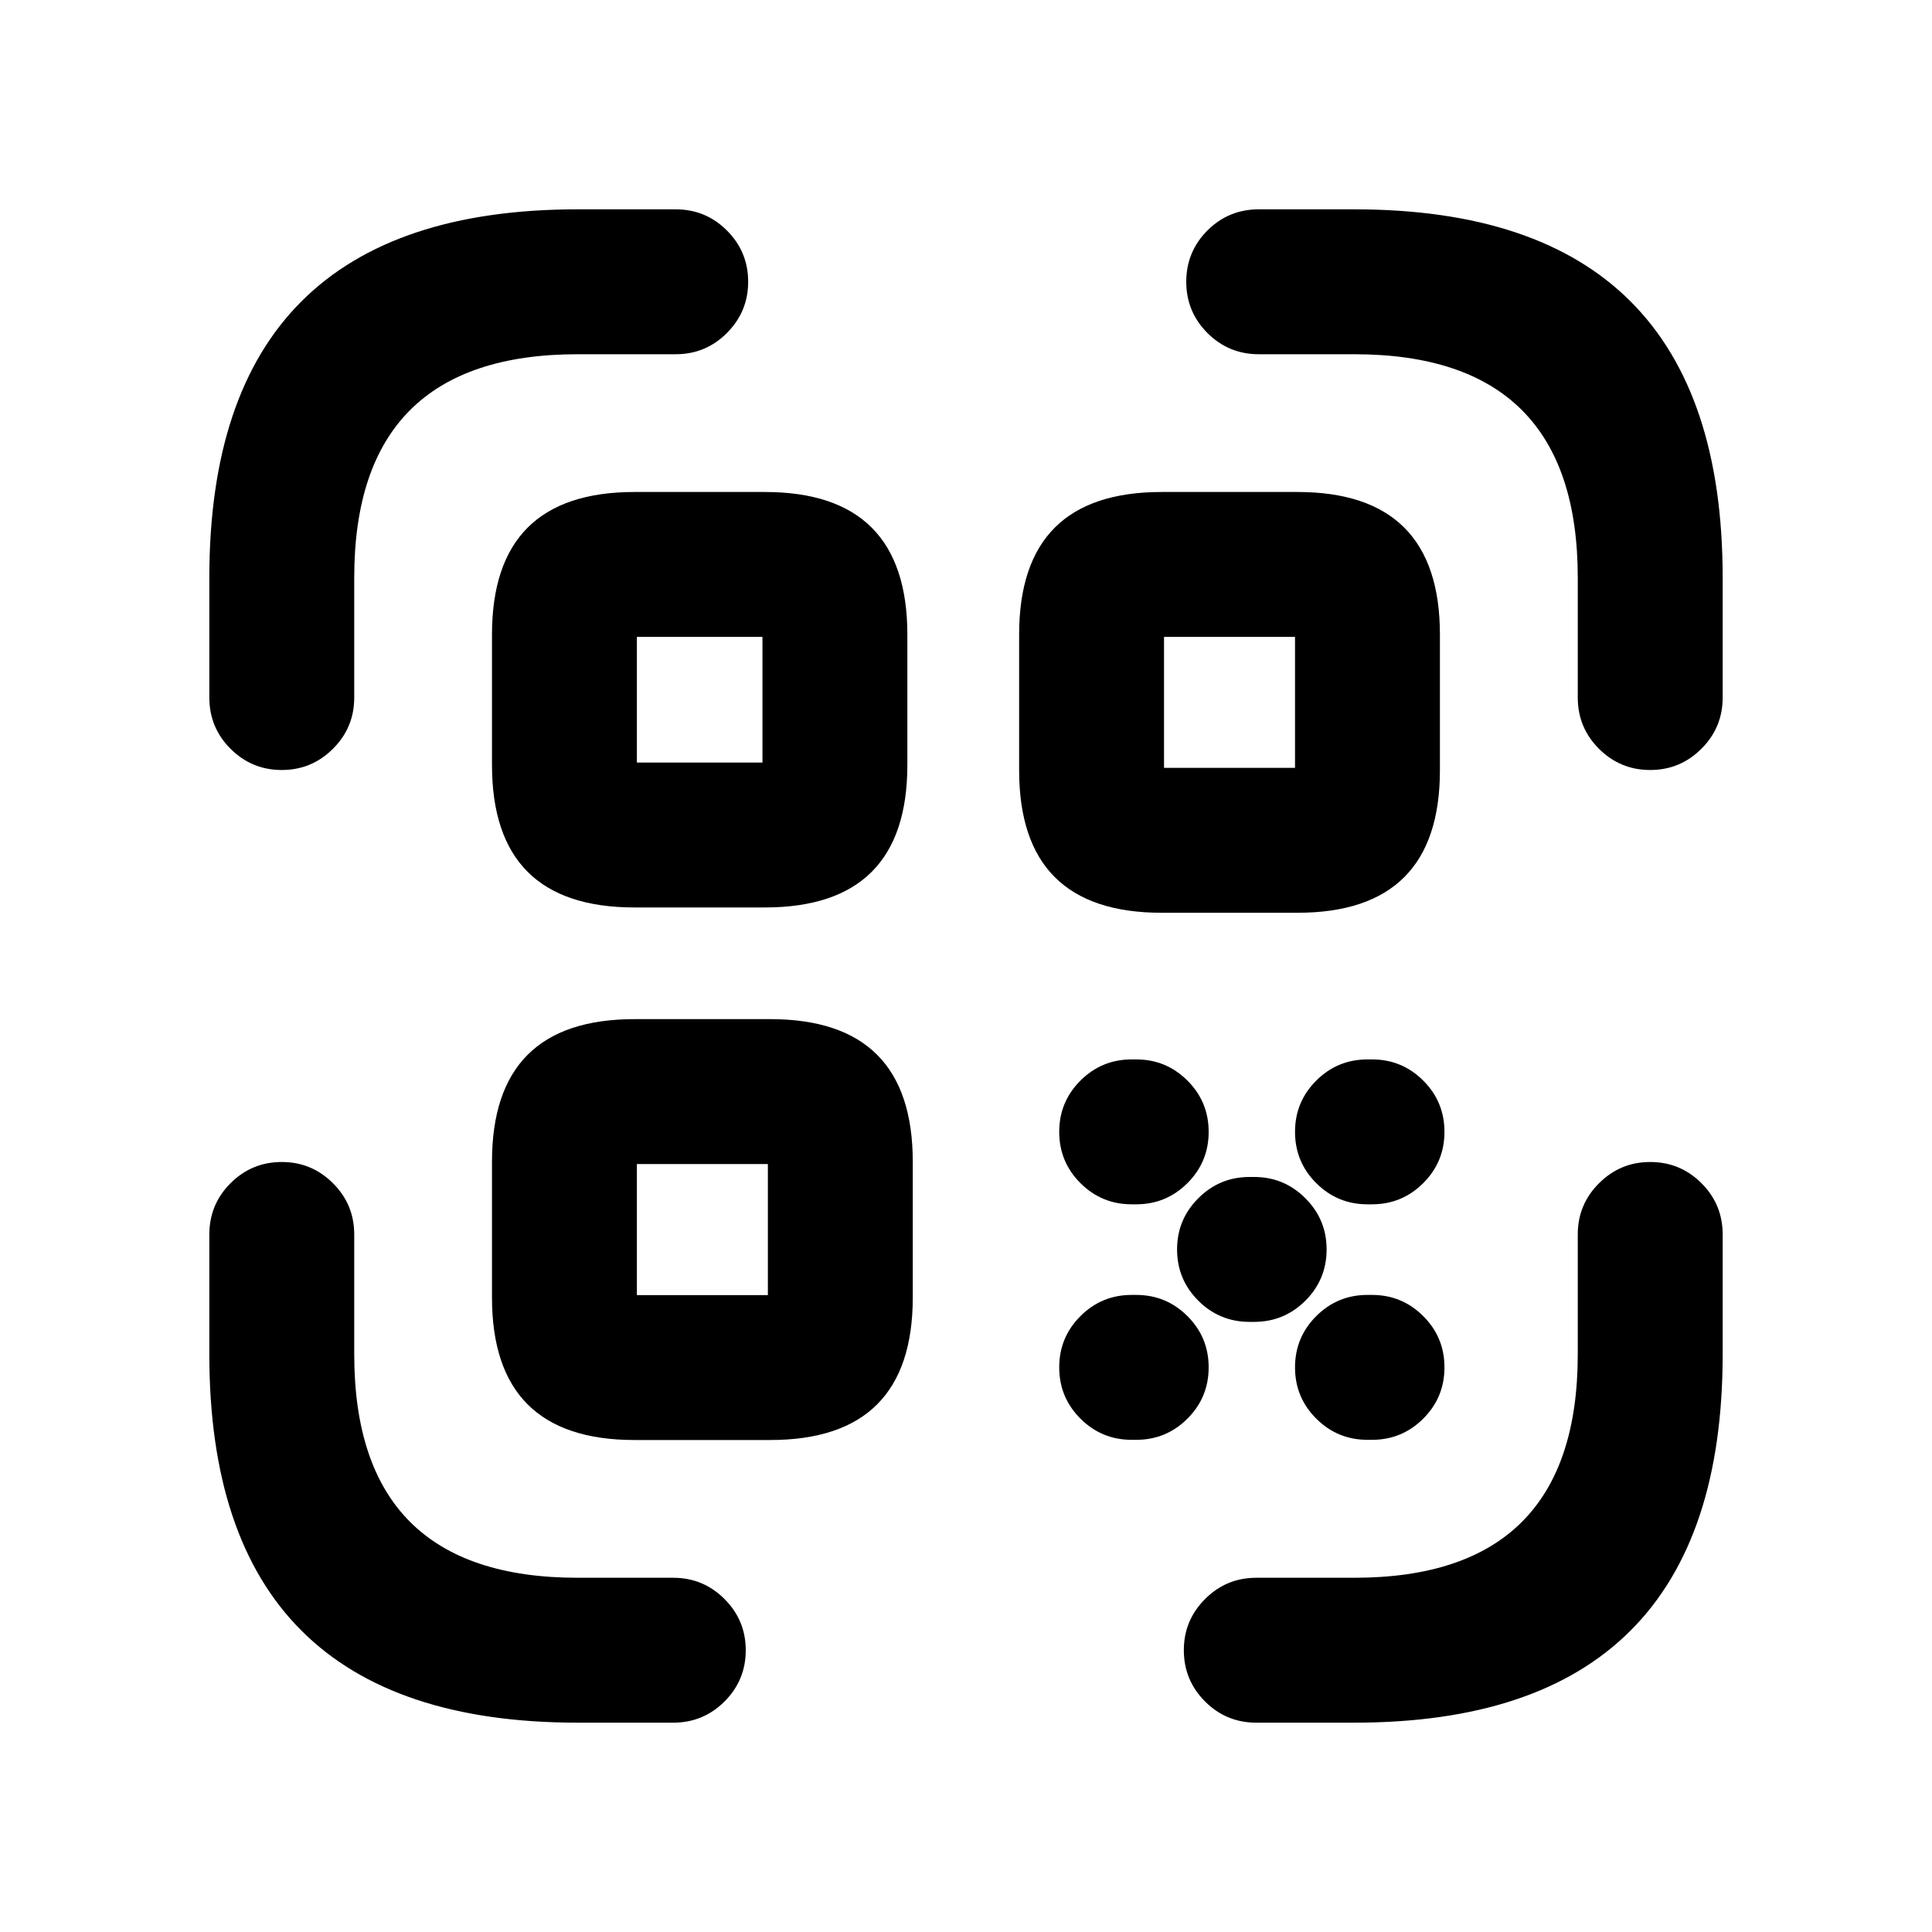
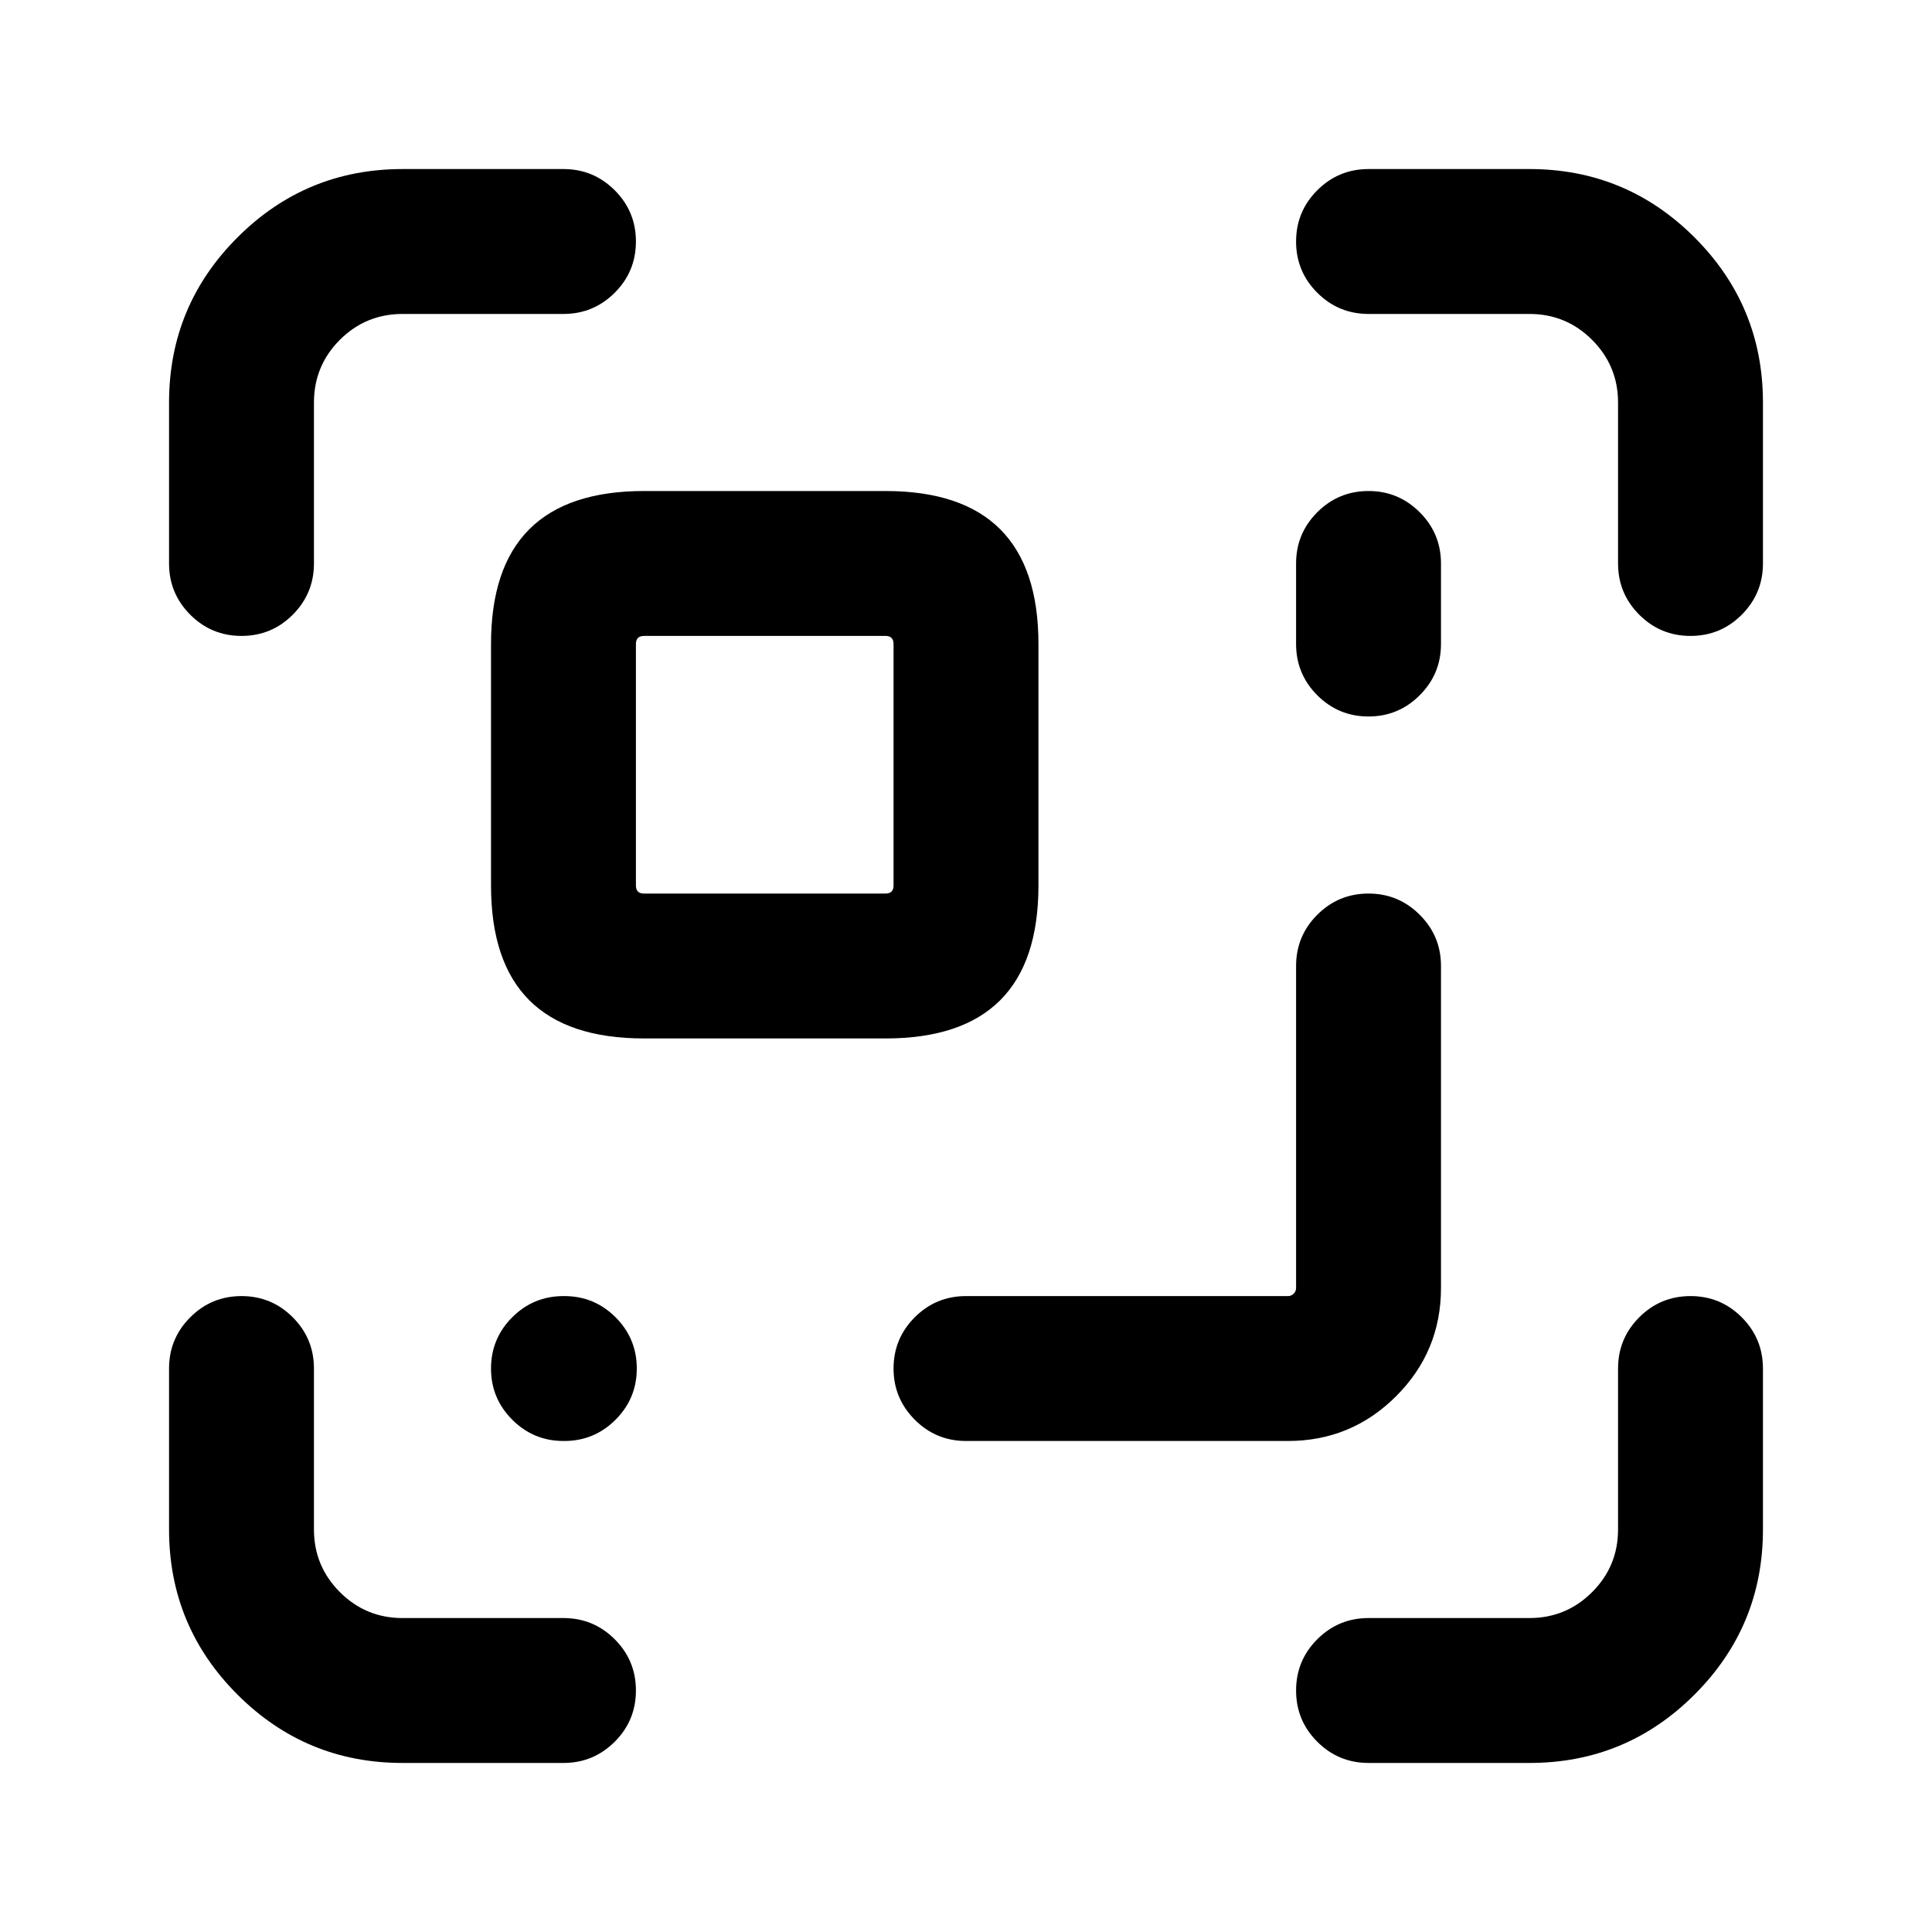
<svg xmlns="http://www.w3.org/2000/svg" viewBox="0 0 20 20">
  <defs />
-   <path fill="currentColor" d="M11.762,12.467 L11.715,12.467 Q11.404,12.467 11.184,12.247 Q10.965,12.028 10.965,11.717 Q10.965,11.406 11.184,11.187 Q11.404,10.967 11.715,10.967 L11.762,10.967 Q12.073,10.967 12.293,11.187 Q12.512,11.406 12.512,11.717 Q12.512,12.028 12.293,12.247 Q12.073,12.467 11.762,12.467 Z" />
-   <path fill="currentColor" d="M12.983,13.684 L12.935,13.684 Q12.625,13.684 12.405,13.465 Q12.185,13.245 12.185,12.934 Q12.185,12.624 12.405,12.404 Q12.625,12.184 12.935,12.184 L12.983,12.184 Q13.293,12.184 13.513,12.404 Q13.733,12.624 13.733,12.934 Q13.733,13.245 13.513,13.465 Q13.293,13.684 12.983,13.684 Z" />
-   <path fill="currentColor" d="M14.203,12.467 L14.156,12.467 Q13.845,12.467 13.625,12.247 Q13.406,12.028 13.406,11.717 Q13.406,11.406 13.625,11.187 Q13.845,10.967 14.156,10.967 L14.203,10.967 Q14.514,10.967 14.734,11.187 Q14.953,11.406 14.953,11.717 Q14.953,12.028 14.734,12.247 Q14.514,12.467 14.203,12.467 Z" />
-   <path fill="currentColor" d="M14.203,14.905 L14.156,14.905 Q13.845,14.905 13.625,14.685 Q13.406,14.466 13.406,14.155 Q13.406,13.844 13.625,13.625 Q13.845,13.405 14.156,13.405 L14.203,13.405 Q14.514,13.405 14.734,13.625 Q14.953,13.844 14.953,14.155 Q14.953,14.466 14.734,14.685 Q14.514,14.905 14.203,14.905 Z" />
-   <path fill="currentColor" d="M11.762,14.905 L11.715,14.905 Q11.404,14.905 11.184,14.685 Q10.965,14.466 10.965,14.155 Q10.965,13.844 11.184,13.625 Q11.404,13.405 11.715,13.405 L11.762,13.405 Q12.073,13.405 12.293,13.625 Q12.512,13.844 12.512,14.155 Q12.512,14.466 12.293,14.685 Q12.073,14.905 11.762,14.905 Z" />
-   <path fill="currentColor" d="M12.026,5.093 L13.43,5.093 Q14.906,5.093 14.906,6.569 L14.906,7.973 Q14.906,9.449 13.43,9.449 L12.026,9.449 Q10.55,9.449 10.55,7.973 L10.55,6.569 Q10.55,5.093 12.026,5.093 Z M12.05,6.593 L12.05,7.949 L13.406,7.949 L13.406,6.593 L12.05,6.593 Z" />
-   <path fill="currentColor" d="M7.973,14.907 L6.569,14.907 Q5.093,14.907 5.093,13.431 L5.093,12.027 Q5.093,10.55 6.569,10.55 L7.973,10.55 Q9.449,10.55 9.449,12.027 L9.449,13.431 Q9.449,14.907 7.973,14.907 Z M7.949,13.407 L7.949,12.05 L6.593,12.05 L6.593,13.407 L7.949,13.407 Z" />
-   <path fill="currentColor" d="M7.917,9.394 L6.569,9.394 Q5.093,9.394 5.093,7.918 L5.093,6.57 Q5.093,5.093 6.569,5.093 L7.917,5.093 Q9.393,5.093 9.393,6.57 L9.393,7.918 Q9.393,9.394 7.917,9.394 Z M7.893,7.894 L7.893,6.593 L6.593,6.593 L6.593,7.894 L7.893,7.894 Z" />
-   <path fill="currentColor" d="M17.833,12.779 L17.833,14.02 Q17.833,17.833 14.019,17.833 L13.005,17.833 Q12.694,17.833 12.475,17.614 Q12.255,17.394 12.255,17.083 Q12.255,16.773 12.475,16.553 Q12.694,16.333 13.005,16.333 L14.019,16.333 Q16.333,16.333 16.333,14.02 L16.333,12.779 Q16.333,12.468 16.553,12.249 Q16.773,12.029 17.083,12.029 Q17.394,12.029 17.614,12.249 Q17.833,12.468 17.833,12.779 Z" />
-   <path fill="currentColor" d="M3.667,12.779 L3.667,14.02 Q3.667,16.333 5.98,16.333 L6.97,16.333 Q7.28,16.333 7.5,16.553 Q7.72,16.773 7.72,17.083 Q7.72,17.394 7.5,17.614 Q7.28,17.833 6.97,17.833 L5.98,17.833 Q2.167,17.833 2.167,14.02 L2.167,12.779 Q2.167,12.468 2.386,12.249 Q2.606,12.029 2.917,12.029 Q3.227,12.029 3.447,12.249 Q3.667,12.468 3.667,12.779 Z" />
-   <path fill="currentColor" d="M2.167,7.221 L2.167,5.98 Q2.167,2.167 5.98,2.167 L6.995,2.167 Q7.306,2.167 7.525,2.386 Q7.745,2.606 7.745,2.917 Q7.745,3.227 7.525,3.447 Q7.306,3.667 6.995,3.667 L5.98,3.667 Q3.667,3.667 3.667,5.98 L3.667,7.221 Q3.667,7.532 3.447,7.751 Q3.227,7.971 2.917,7.971 Q2.606,7.971 2.386,7.751 Q2.167,7.532 2.167,7.221 Z" />
-   <path fill="currentColor" d="M16.333,7.221 L16.333,5.98 Q16.333,3.667 14.019,3.667 L13.03,3.667 Q12.719,3.667 12.499,3.447 Q12.28,3.227 12.28,2.917 Q12.28,2.606 12.499,2.386 Q12.719,2.167 13.03,2.167 L14.019,2.167 Q17.833,2.167 17.833,5.98 L17.833,7.221 Q17.833,7.532 17.613,7.751 Q17.393,7.971 17.083,7.971 Q16.772,7.971 16.552,7.751 Q16.333,7.532 16.333,7.221 Z" />
+   <path fill="currentColor" d="M6.667,5.083 L9.167,5.083 Q10.75,5.083 10.75,6.667 L10.75,9.167 Q10.75,10.75 9.167,10.75 L6.667,10.75 Q5.083,10.75 5.083,9.167 L5.083,6.667 Q5.083,5.083 6.667,5.083 Z M14.917,10 L14.917,13.333 Q14.917,13.989 14.453,14.453 Q13.989,14.917 13.333,14.917 L10,14.917 Q9.689,14.917 9.47,14.697 Q9.25,14.477 9.25,14.167 Q9.25,13.856 9.47,13.636 Q9.689,13.417 10,13.417 L13.333,13.417 Q13.368,13.417 13.392,13.392 Q13.417,13.368 13.417,13.333 L13.417,10 Q13.417,9.689 13.636,9.47 Q13.856,9.25 14.167,9.25 Q14.477,9.25 14.697,9.47 Q14.917,9.689 14.917,10 Z M1.75,5.833 L1.75,4.167 Q1.75,3.166 2.458,2.458 Q3.166,1.75 4.167,1.75 L5.833,1.75 Q6.144,1.75 6.364,1.97 Q6.583,2.189 6.583,2.5 Q6.583,2.811 6.364,3.03 Q6.144,3.25 5.833,3.25 L4.167,3.25 Q3.787,3.25 3.518,3.518 Q3.25,3.787 3.25,4.167 L3.25,5.833 Q3.25,6.144 3.03,6.364 Q2.811,6.583 2.5,6.583 Q2.189,6.583 1.97,6.364 Q1.75,6.144 1.75,5.833 Z M14.167,1.75 L15.833,1.75 Q16.834,1.75 17.542,2.458 Q18.25,3.166 18.25,4.167 L18.25,5.833 Q18.25,6.144 18.03,6.364 Q17.811,6.583 17.5,6.583 Q17.189,6.583 16.97,6.364 Q16.75,6.144 16.75,5.833 L16.75,4.167 Q16.75,3.787 16.481,3.518 Q16.213,3.25 15.833,3.25 L14.167,3.25 Q13.856,3.25 13.636,3.03 Q13.417,2.811 13.417,2.5 Q13.417,2.189 13.636,1.97 Q13.856,1.75 14.167,1.75 Z M5.833,18.25 L4.167,18.25 Q3.166,18.25 2.458,17.542 Q1.75,16.834 1.75,15.833 L1.75,14.167 Q1.75,13.856 1.97,13.636 Q2.189,13.417 2.5,13.417 Q2.811,13.417 3.03,13.636 Q3.25,13.856 3.25,14.167 L3.25,15.833 Q3.25,16.213 3.519,16.482 Q3.787,16.75 4.167,16.75 L5.833,16.75 Q6.144,16.75 6.364,16.97 Q6.583,17.189 6.583,17.5 Q6.583,17.811 6.364,18.03 Q6.144,18.25 5.833,18.25 Z M18.25,14.167 L18.25,15.833 Q18.25,16.834 17.542,17.542 Q16.834,18.25 15.833,18.25 L14.167,18.25 Q13.856,18.25 13.636,18.03 Q13.417,17.811 13.417,17.5 Q13.417,17.189 13.636,16.97 Q13.856,16.75 14.167,16.75 L15.833,16.75 Q16.213,16.75 16.482,16.481 Q16.75,16.213 16.75,15.833 L16.75,14.167 Q16.75,13.856 16.97,13.636 Q17.189,13.417 17.5,13.417 Q17.811,13.417 18.03,13.636 Q18.25,13.856 18.25,14.167 Z M6.667,6.583 Q6.583,6.583 6.583,6.667 L6.583,9.167 Q6.583,9.25 6.667,9.25 L9.167,9.25 Q9.25,9.25 9.25,9.167 L9.25,6.667 Q9.25,6.583 9.167,6.583 Z M13.417,6.667 L13.417,5.833 Q13.417,5.523 13.636,5.303 Q13.856,5.083 14.167,5.083 Q14.477,5.083 14.697,5.303 Q14.917,5.523 14.917,5.833 L14.917,6.667 Q14.917,6.977 14.697,7.197 Q14.477,7.417 14.167,7.417 Q13.856,7.417 13.636,7.197 Q13.417,6.977 13.417,6.667 Z M5.833,13.417 L5.842,13.417 Q6.152,13.417 6.372,13.636 Q6.592,13.856 6.592,14.167 Q6.592,14.477 6.372,14.697 Q6.152,14.917 5.842,14.917 L5.833,14.917 Q5.523,14.917 5.303,14.697 Q5.083,14.477 5.083,14.167 Q5.083,13.856 5.303,13.636 Q5.523,13.417 5.833,13.417 Z" />
</svg>
